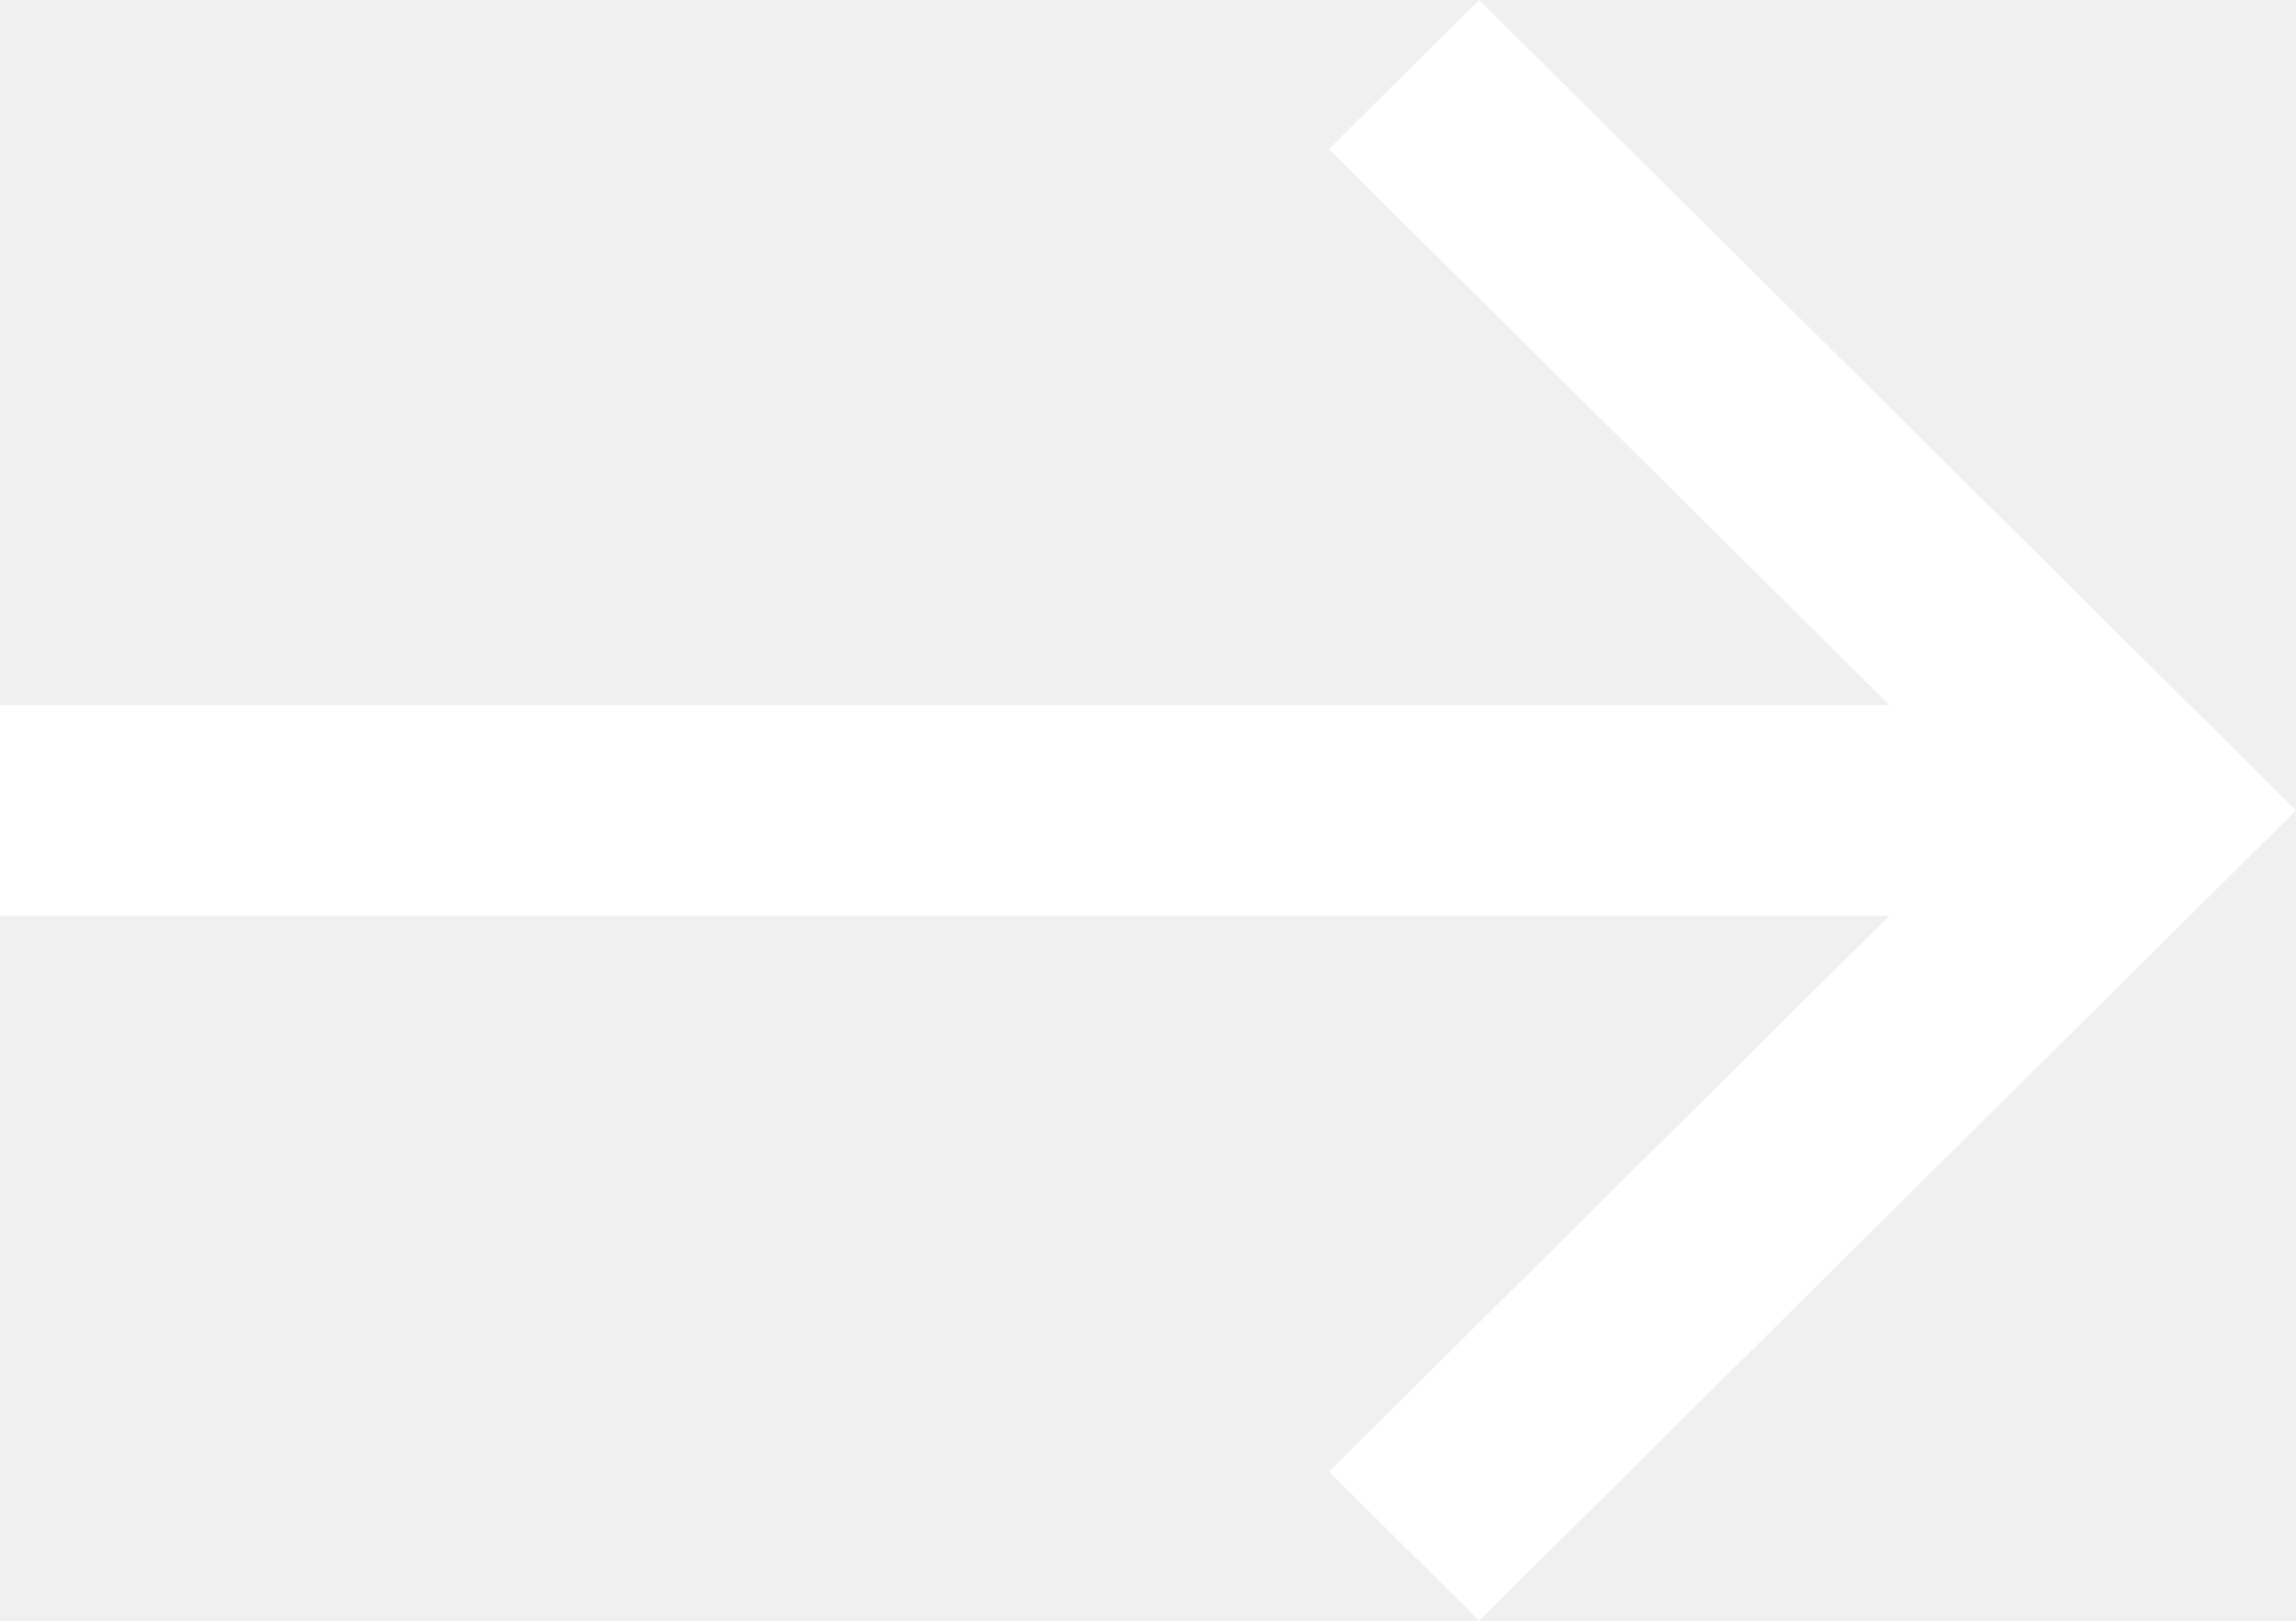
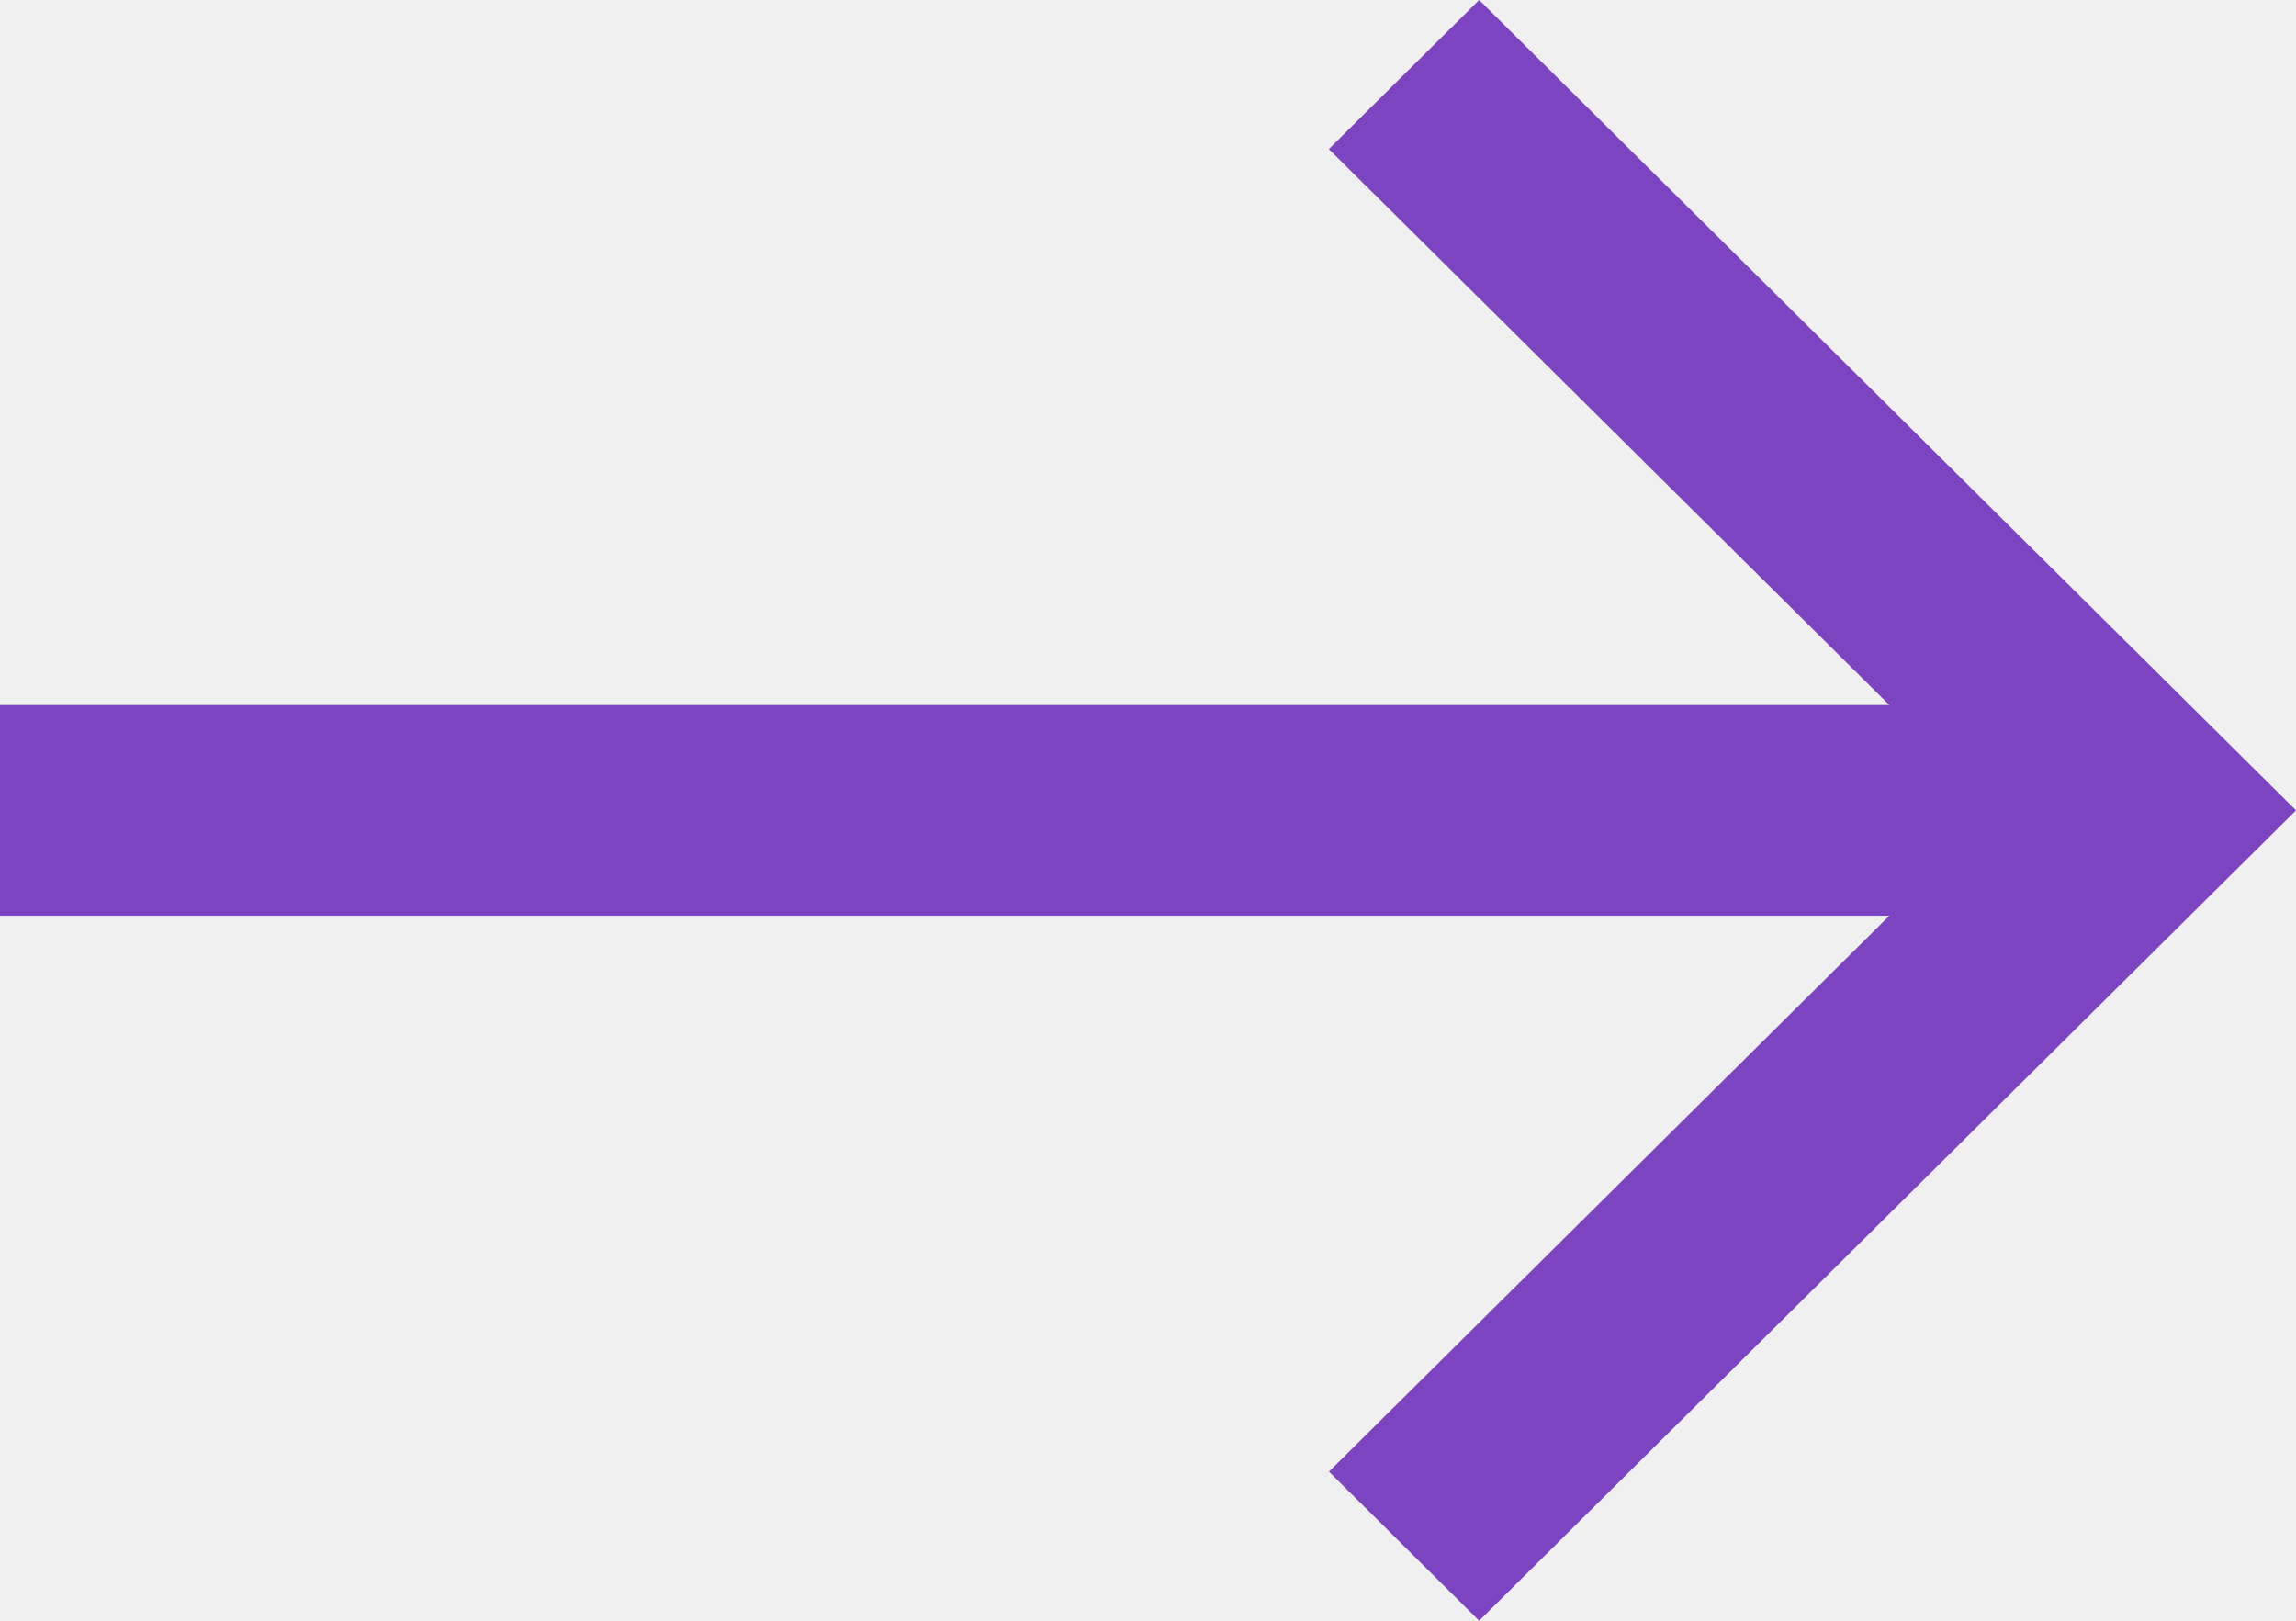
<svg xmlns="http://www.w3.org/2000/svg" width="17" height="12" viewBox="0 0 17 12">
  <g>
    <g transform="rotate(-90 8.5 6)">
-       <path fill="#fff" d="M14.5 8.452l-6 6.048-6-6.048L3.604 7.34l4.116 4.149V-2.5h1.56v13.989l4.116-4.15z" />
+       <path fill="#7c44c0" d="M14.5 8.452l-6 6.048-6-6.048L3.604 7.34l4.116 4.149V-2.5h1.56v13.989l4.116-4.15z" />
    </g>
  </g>
</svg>
